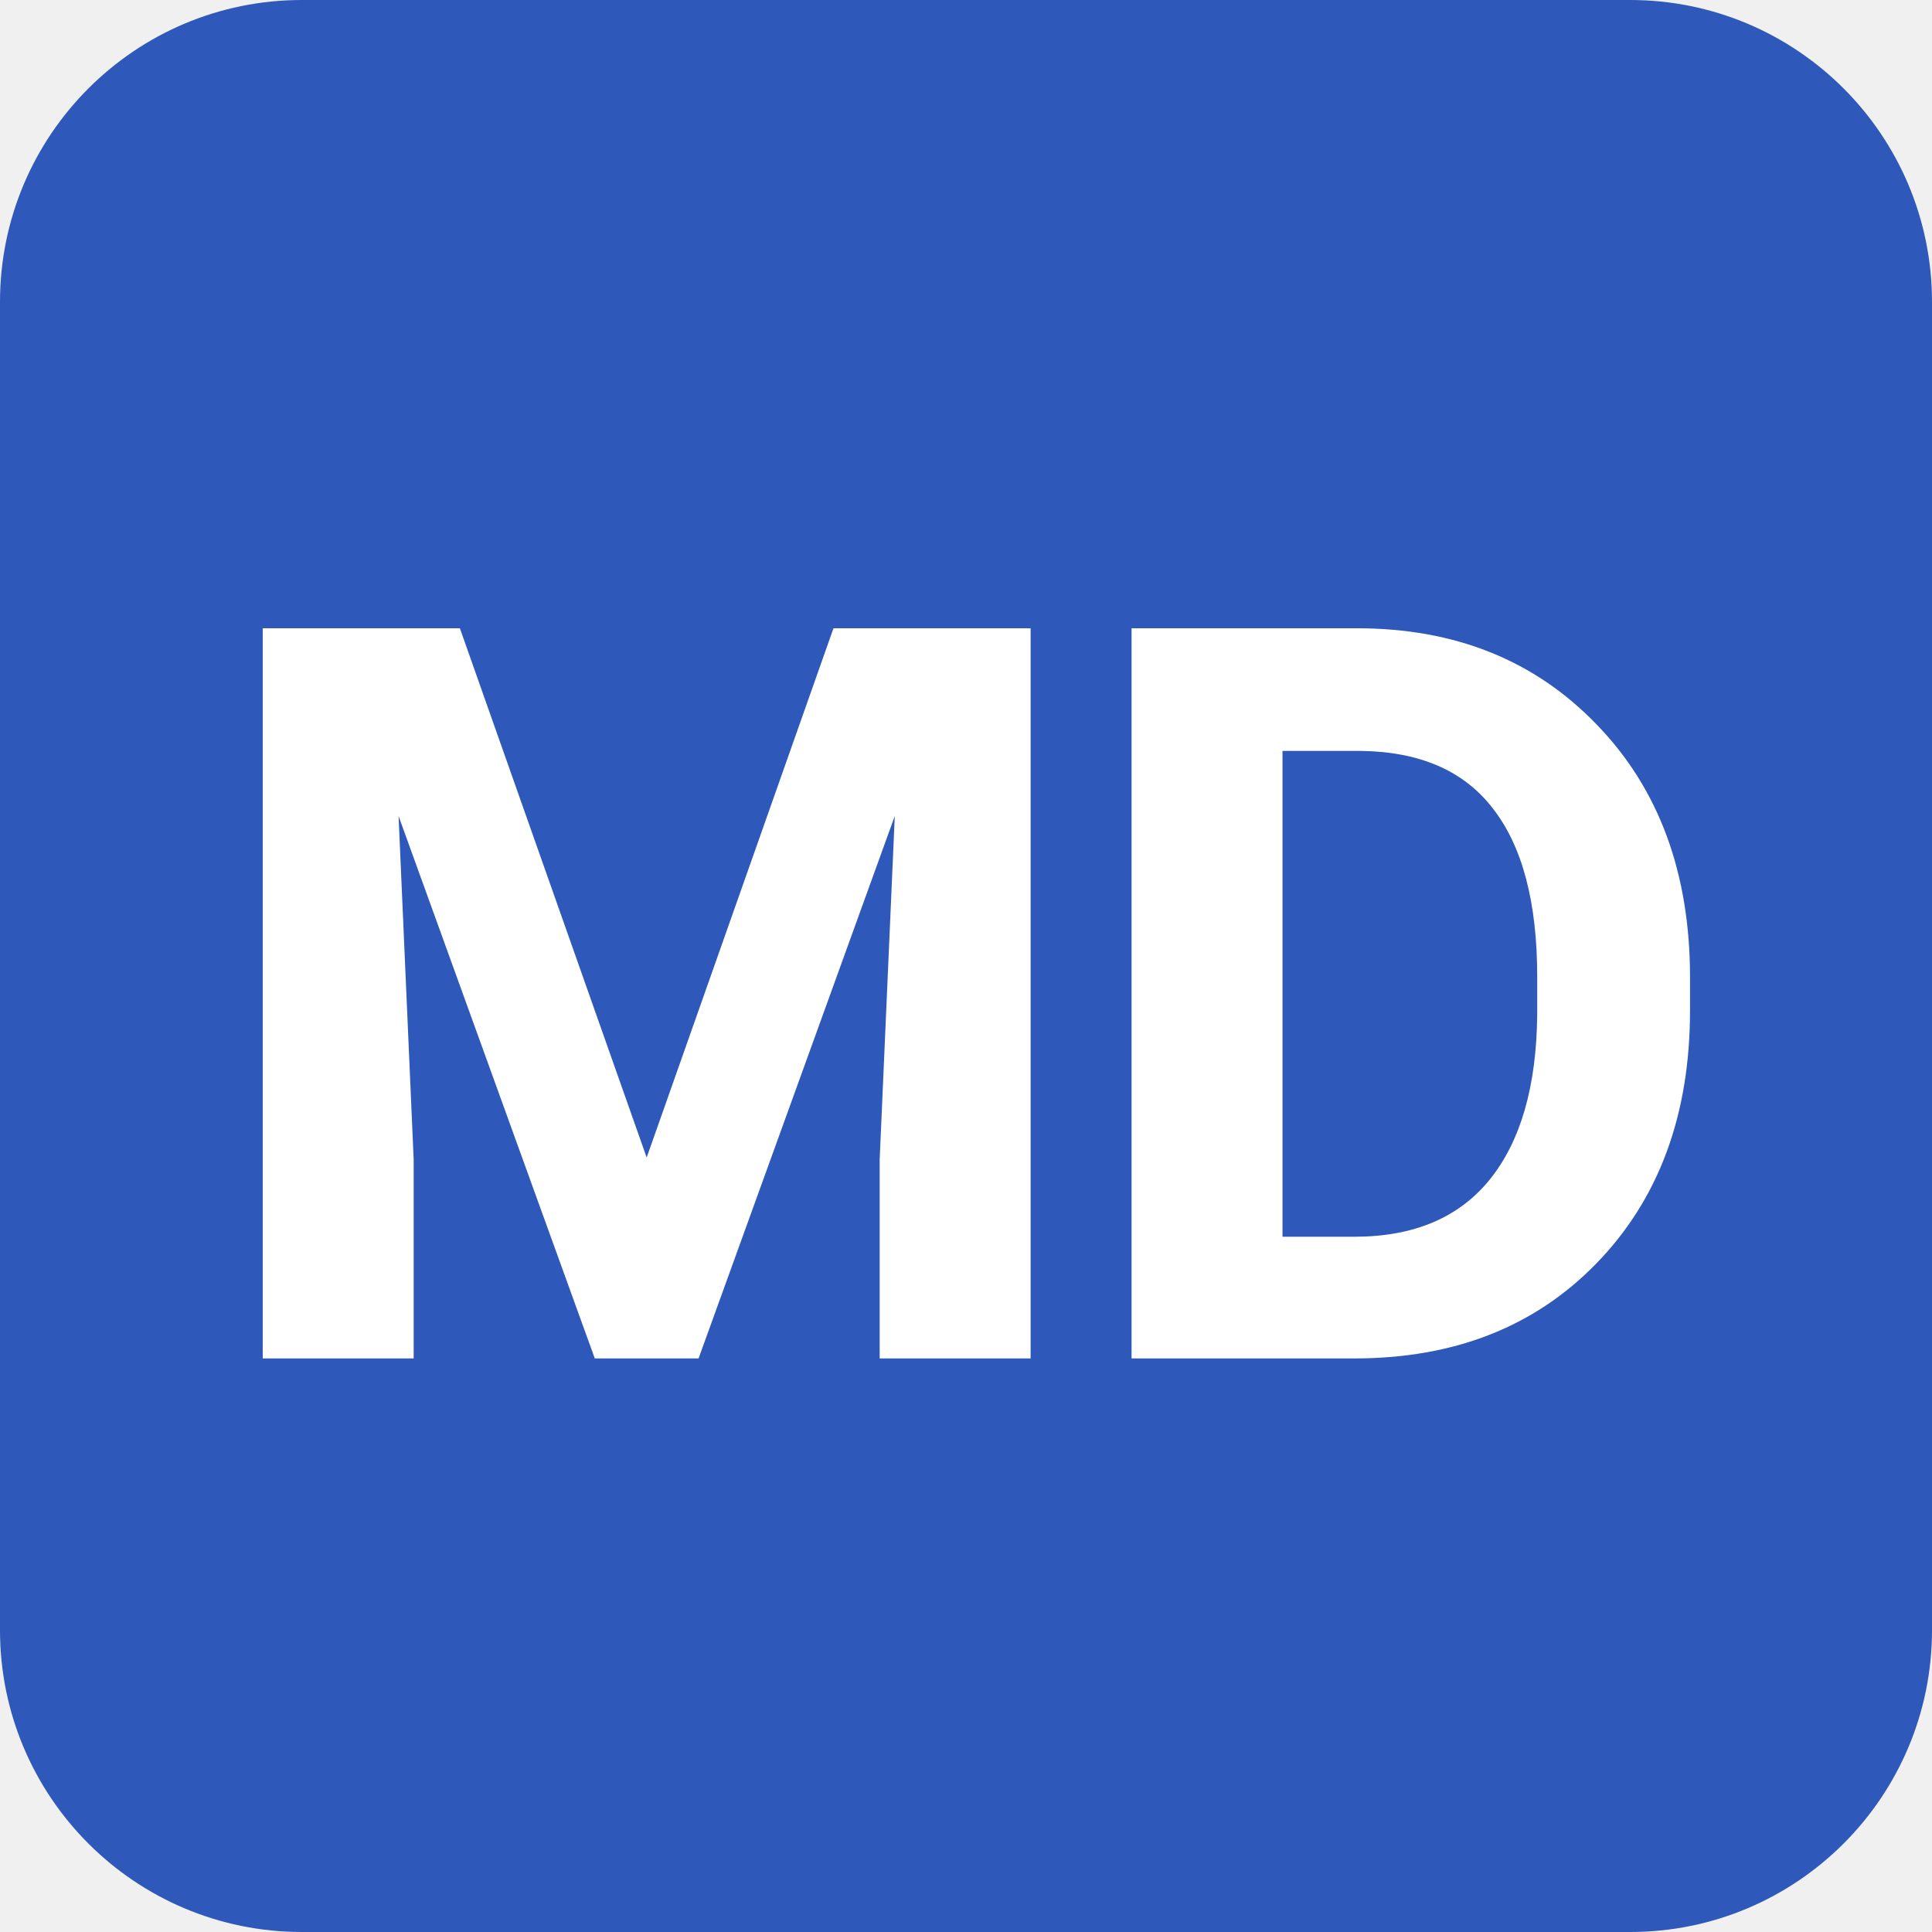
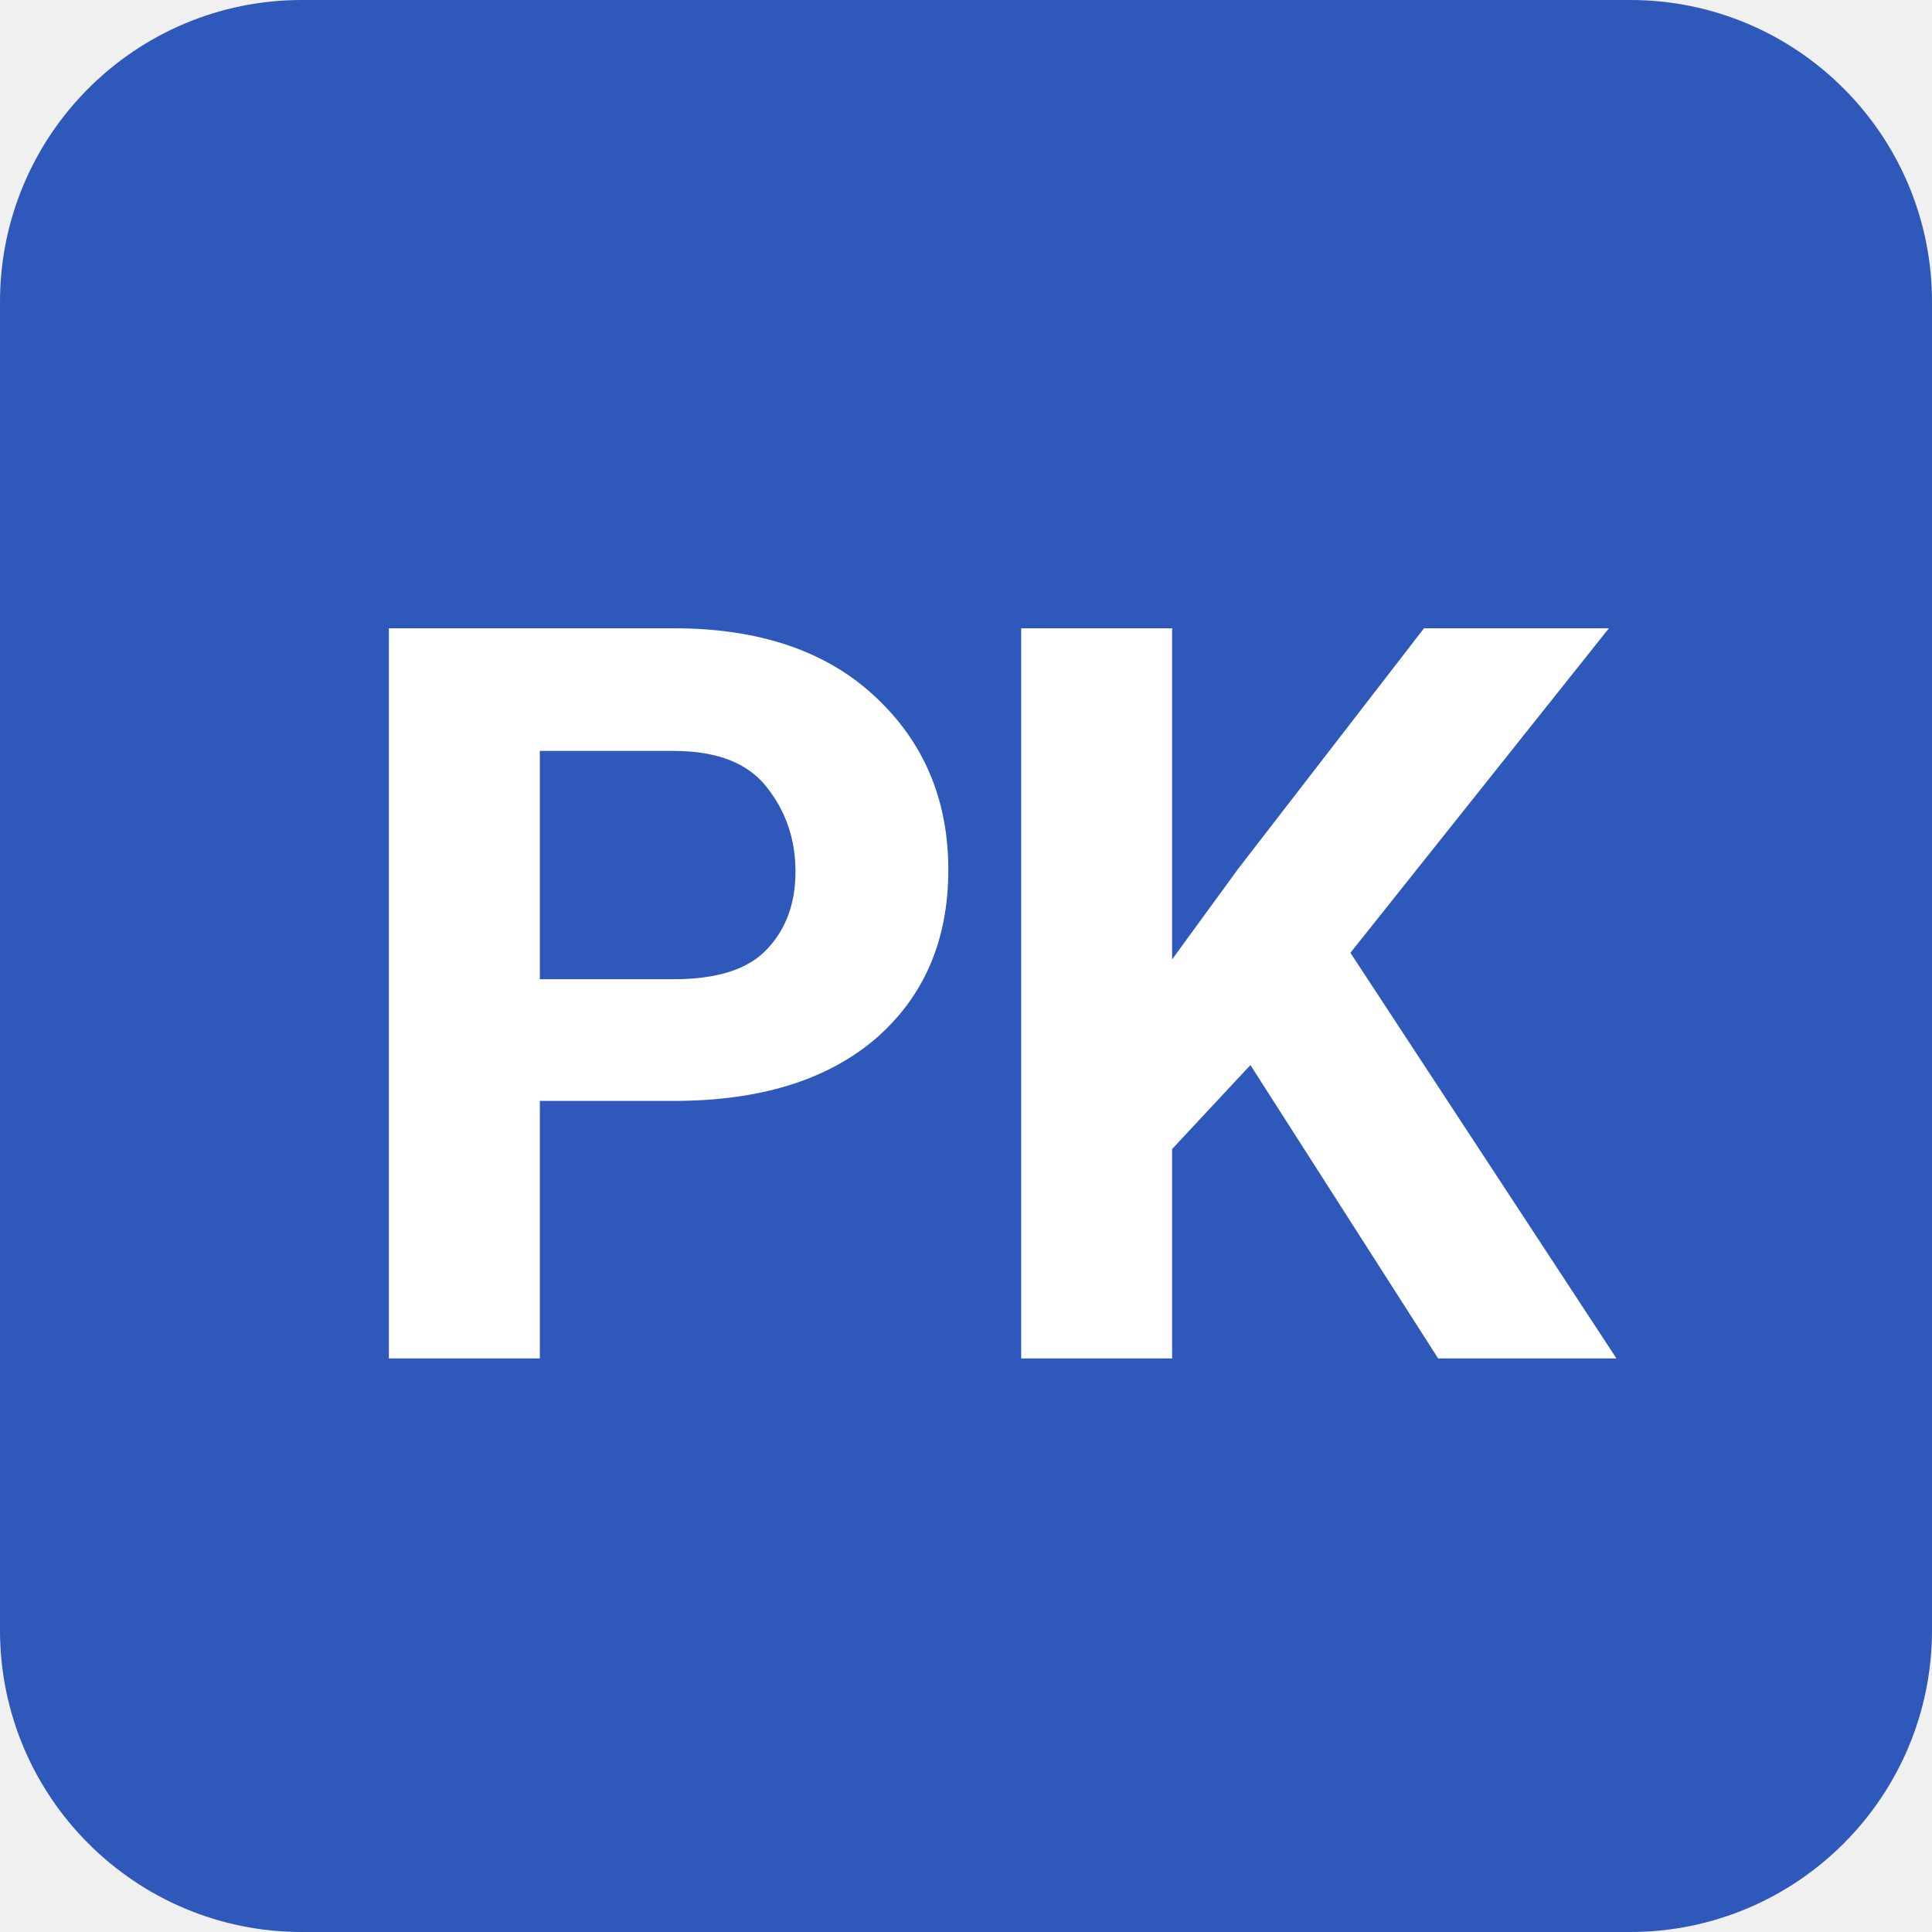
<svg xmlns="http://www.w3.org/2000/svg" viewBox="0 0 32 32">
  <rect width="32" height="32" rx="5" fill="#2e59ba" />
-   <text x="16" y="22.5" text-anchor="middle" font-family="system-ui, -apple-system, BlinkMacSystemFont, 'Segoe UI', Roboto, sans-serif" font-size="17" font-weight="700" fill="white" letter-spacing="-0.5">MD</text>
+   <text x="16" y="22.5" text-anchor="middle" font-family="system-ui, -apple-system, BlinkMacSystemFont, 'Segoe UI', Roboto, sans-serif" font-size="17" font-weight="700" fill="white" letter-spacing="-0.5">PK</text>
</svg>
